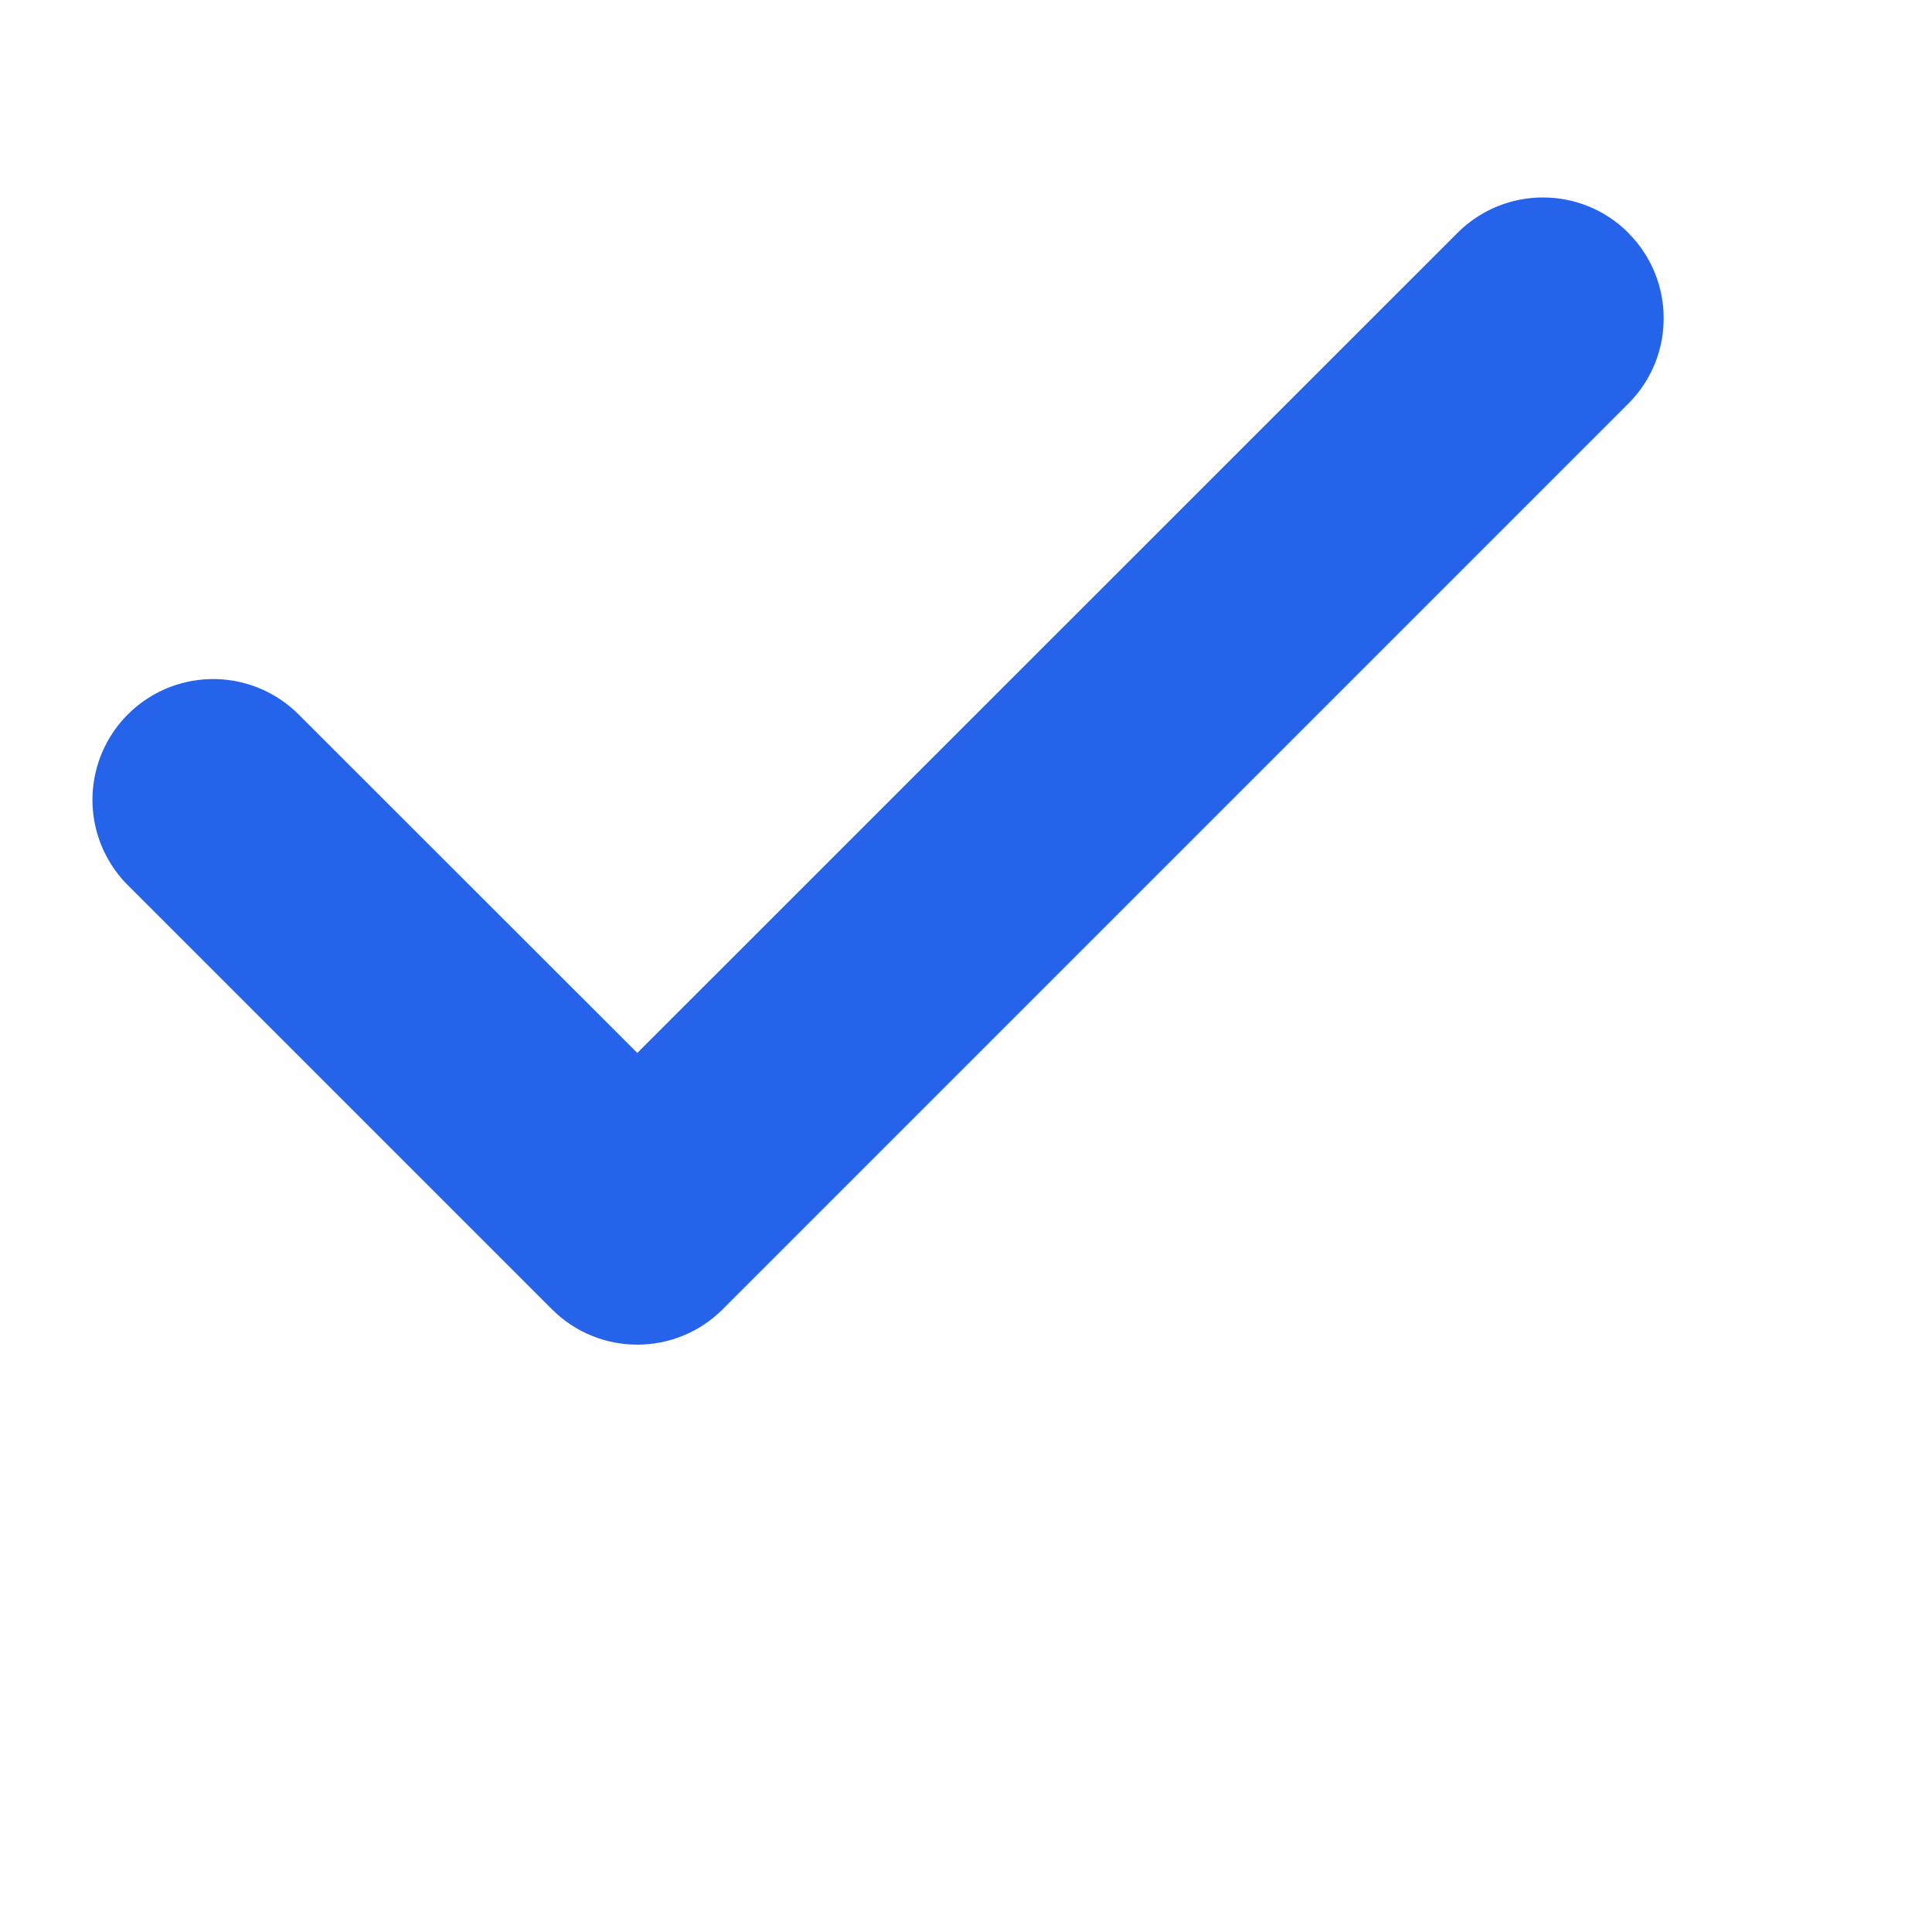
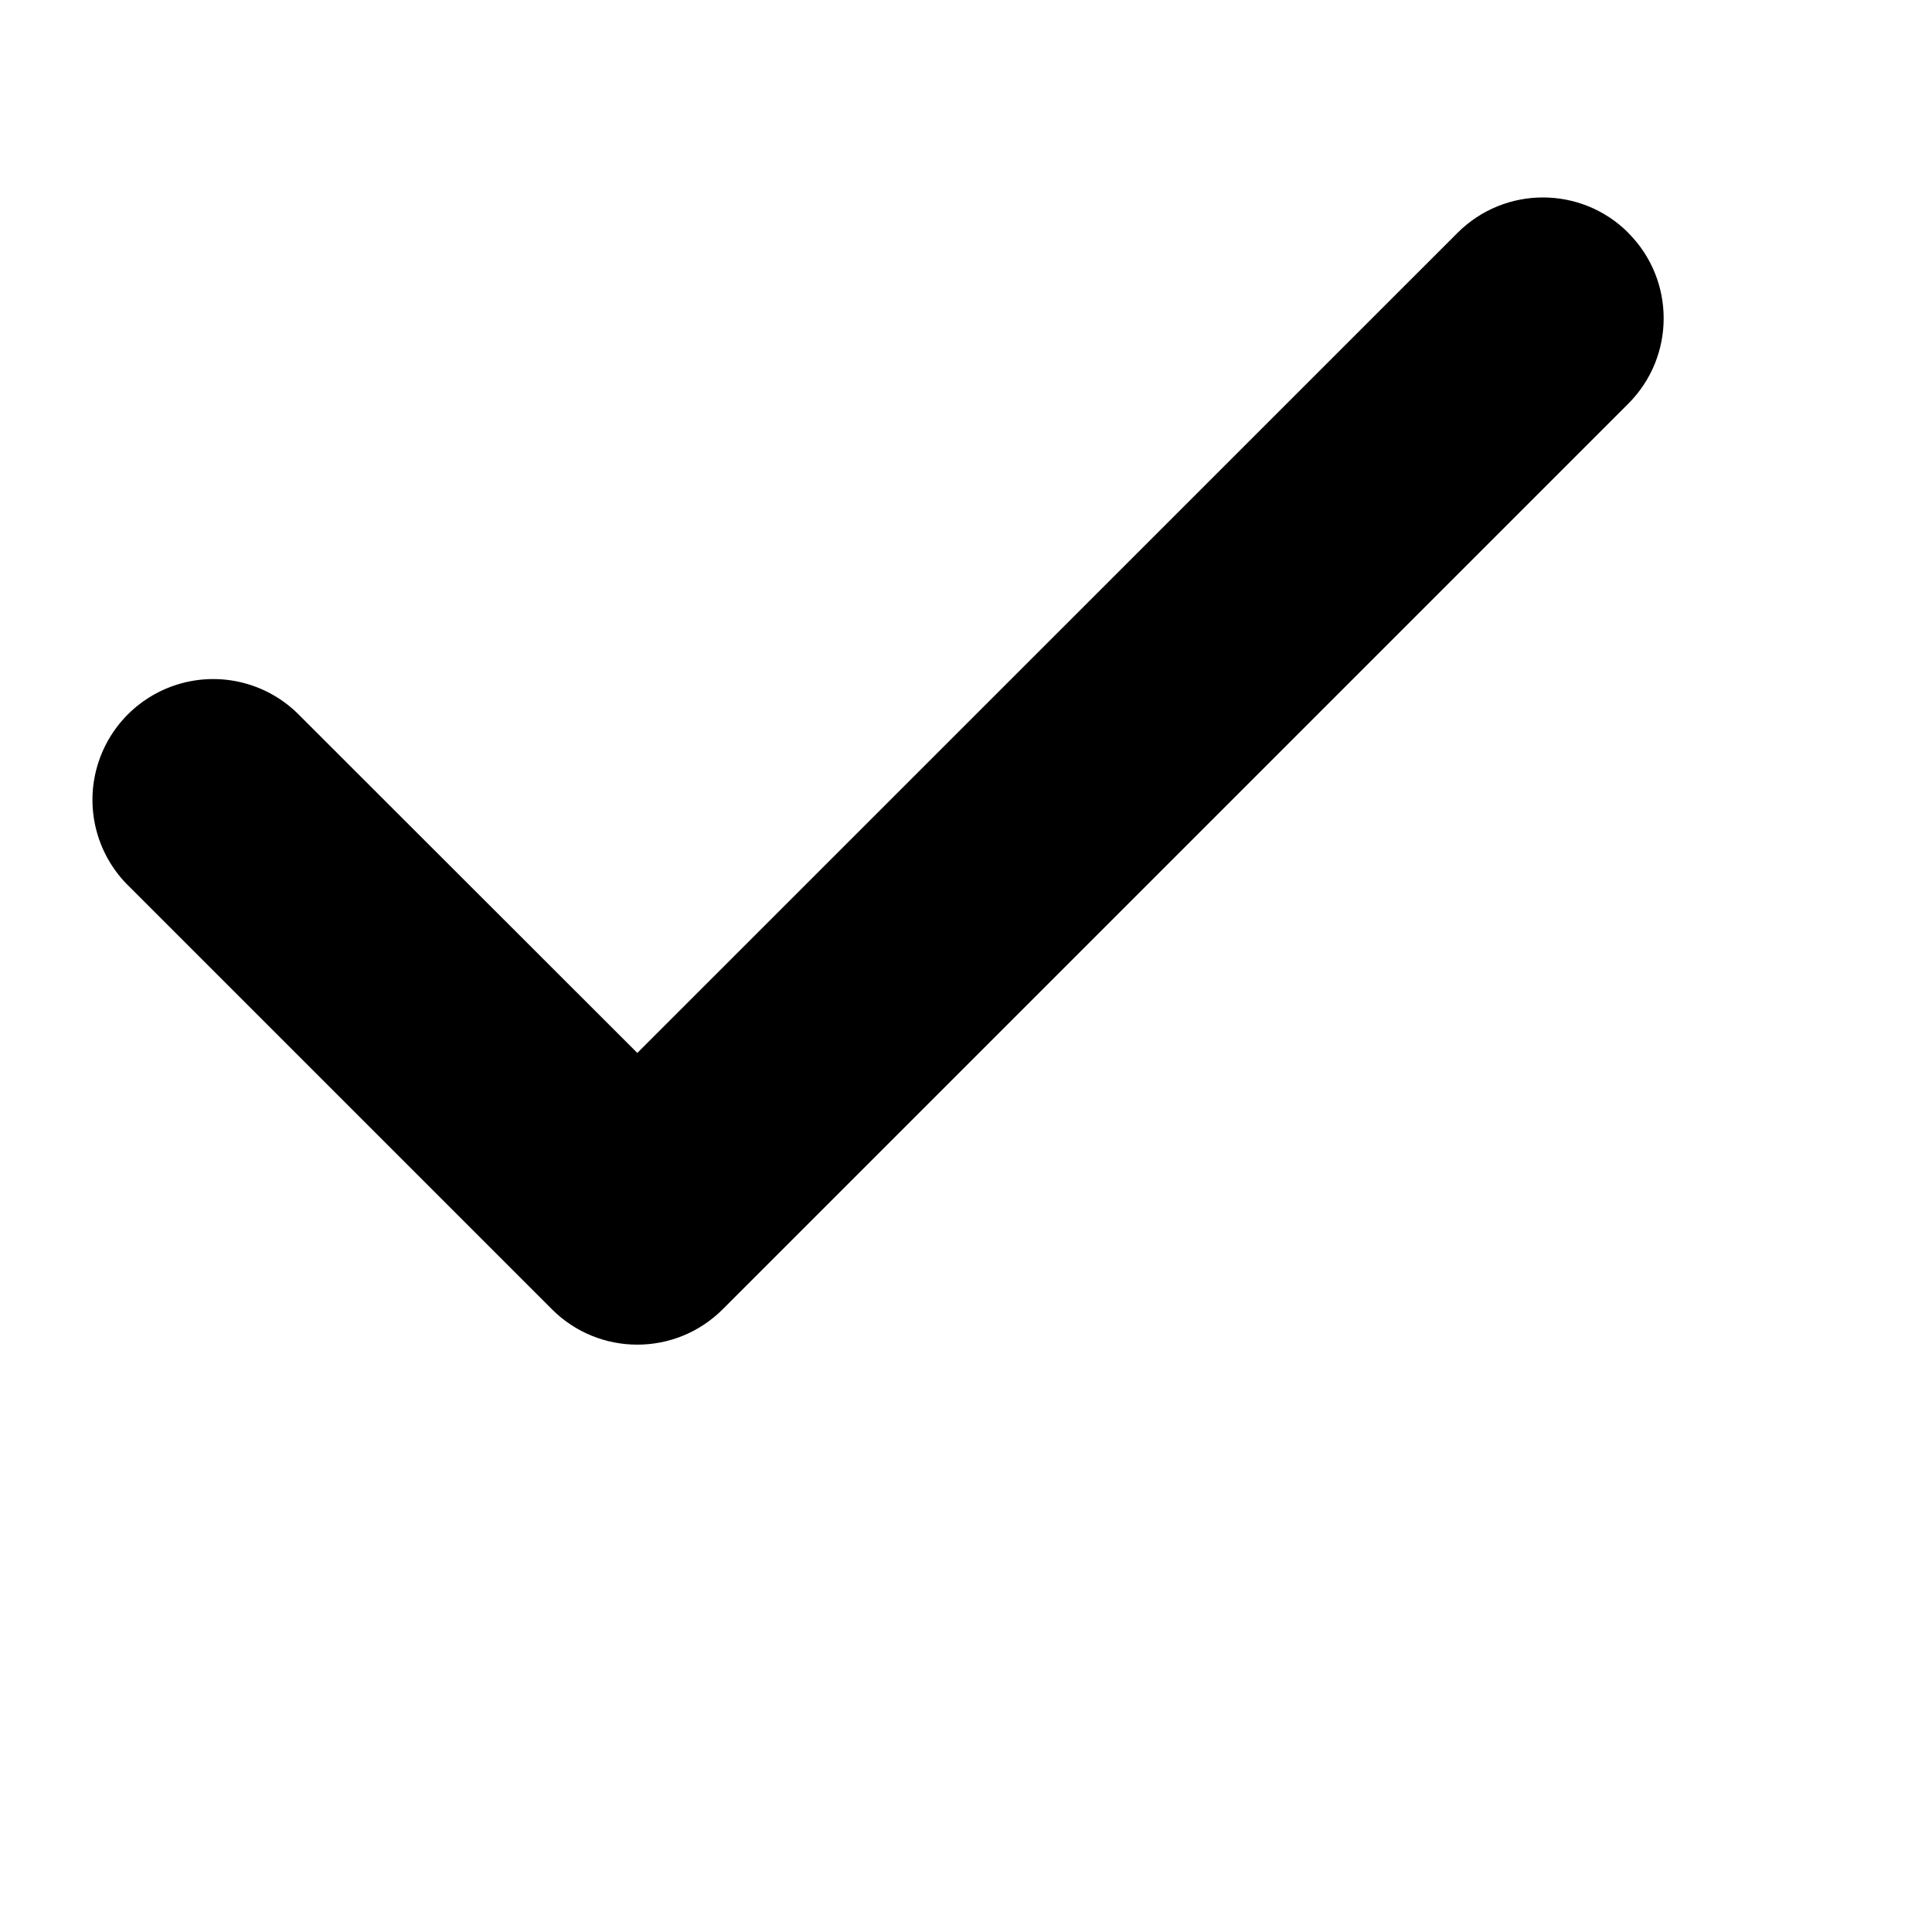
- <svg xmlns="http://www.w3.org/2000/svg" viewBox="0 0 16 16" fill="#2563eb">
+ <svg xmlns="http://www.w3.org/2000/svg" viewBox="0 0 16 16" fill="currentColor">
  <path d="M13.485 1.929a1 1 0 0 1 0 1.414l-7.5 7.5a1 1 0 0 1-1.414 0l-3.5-3.5a1 1 0 1 1 1.414-1.414L5.278 8.72l6.793-6.792a1 1 0 0 1 1.414 0z" />
</svg>
